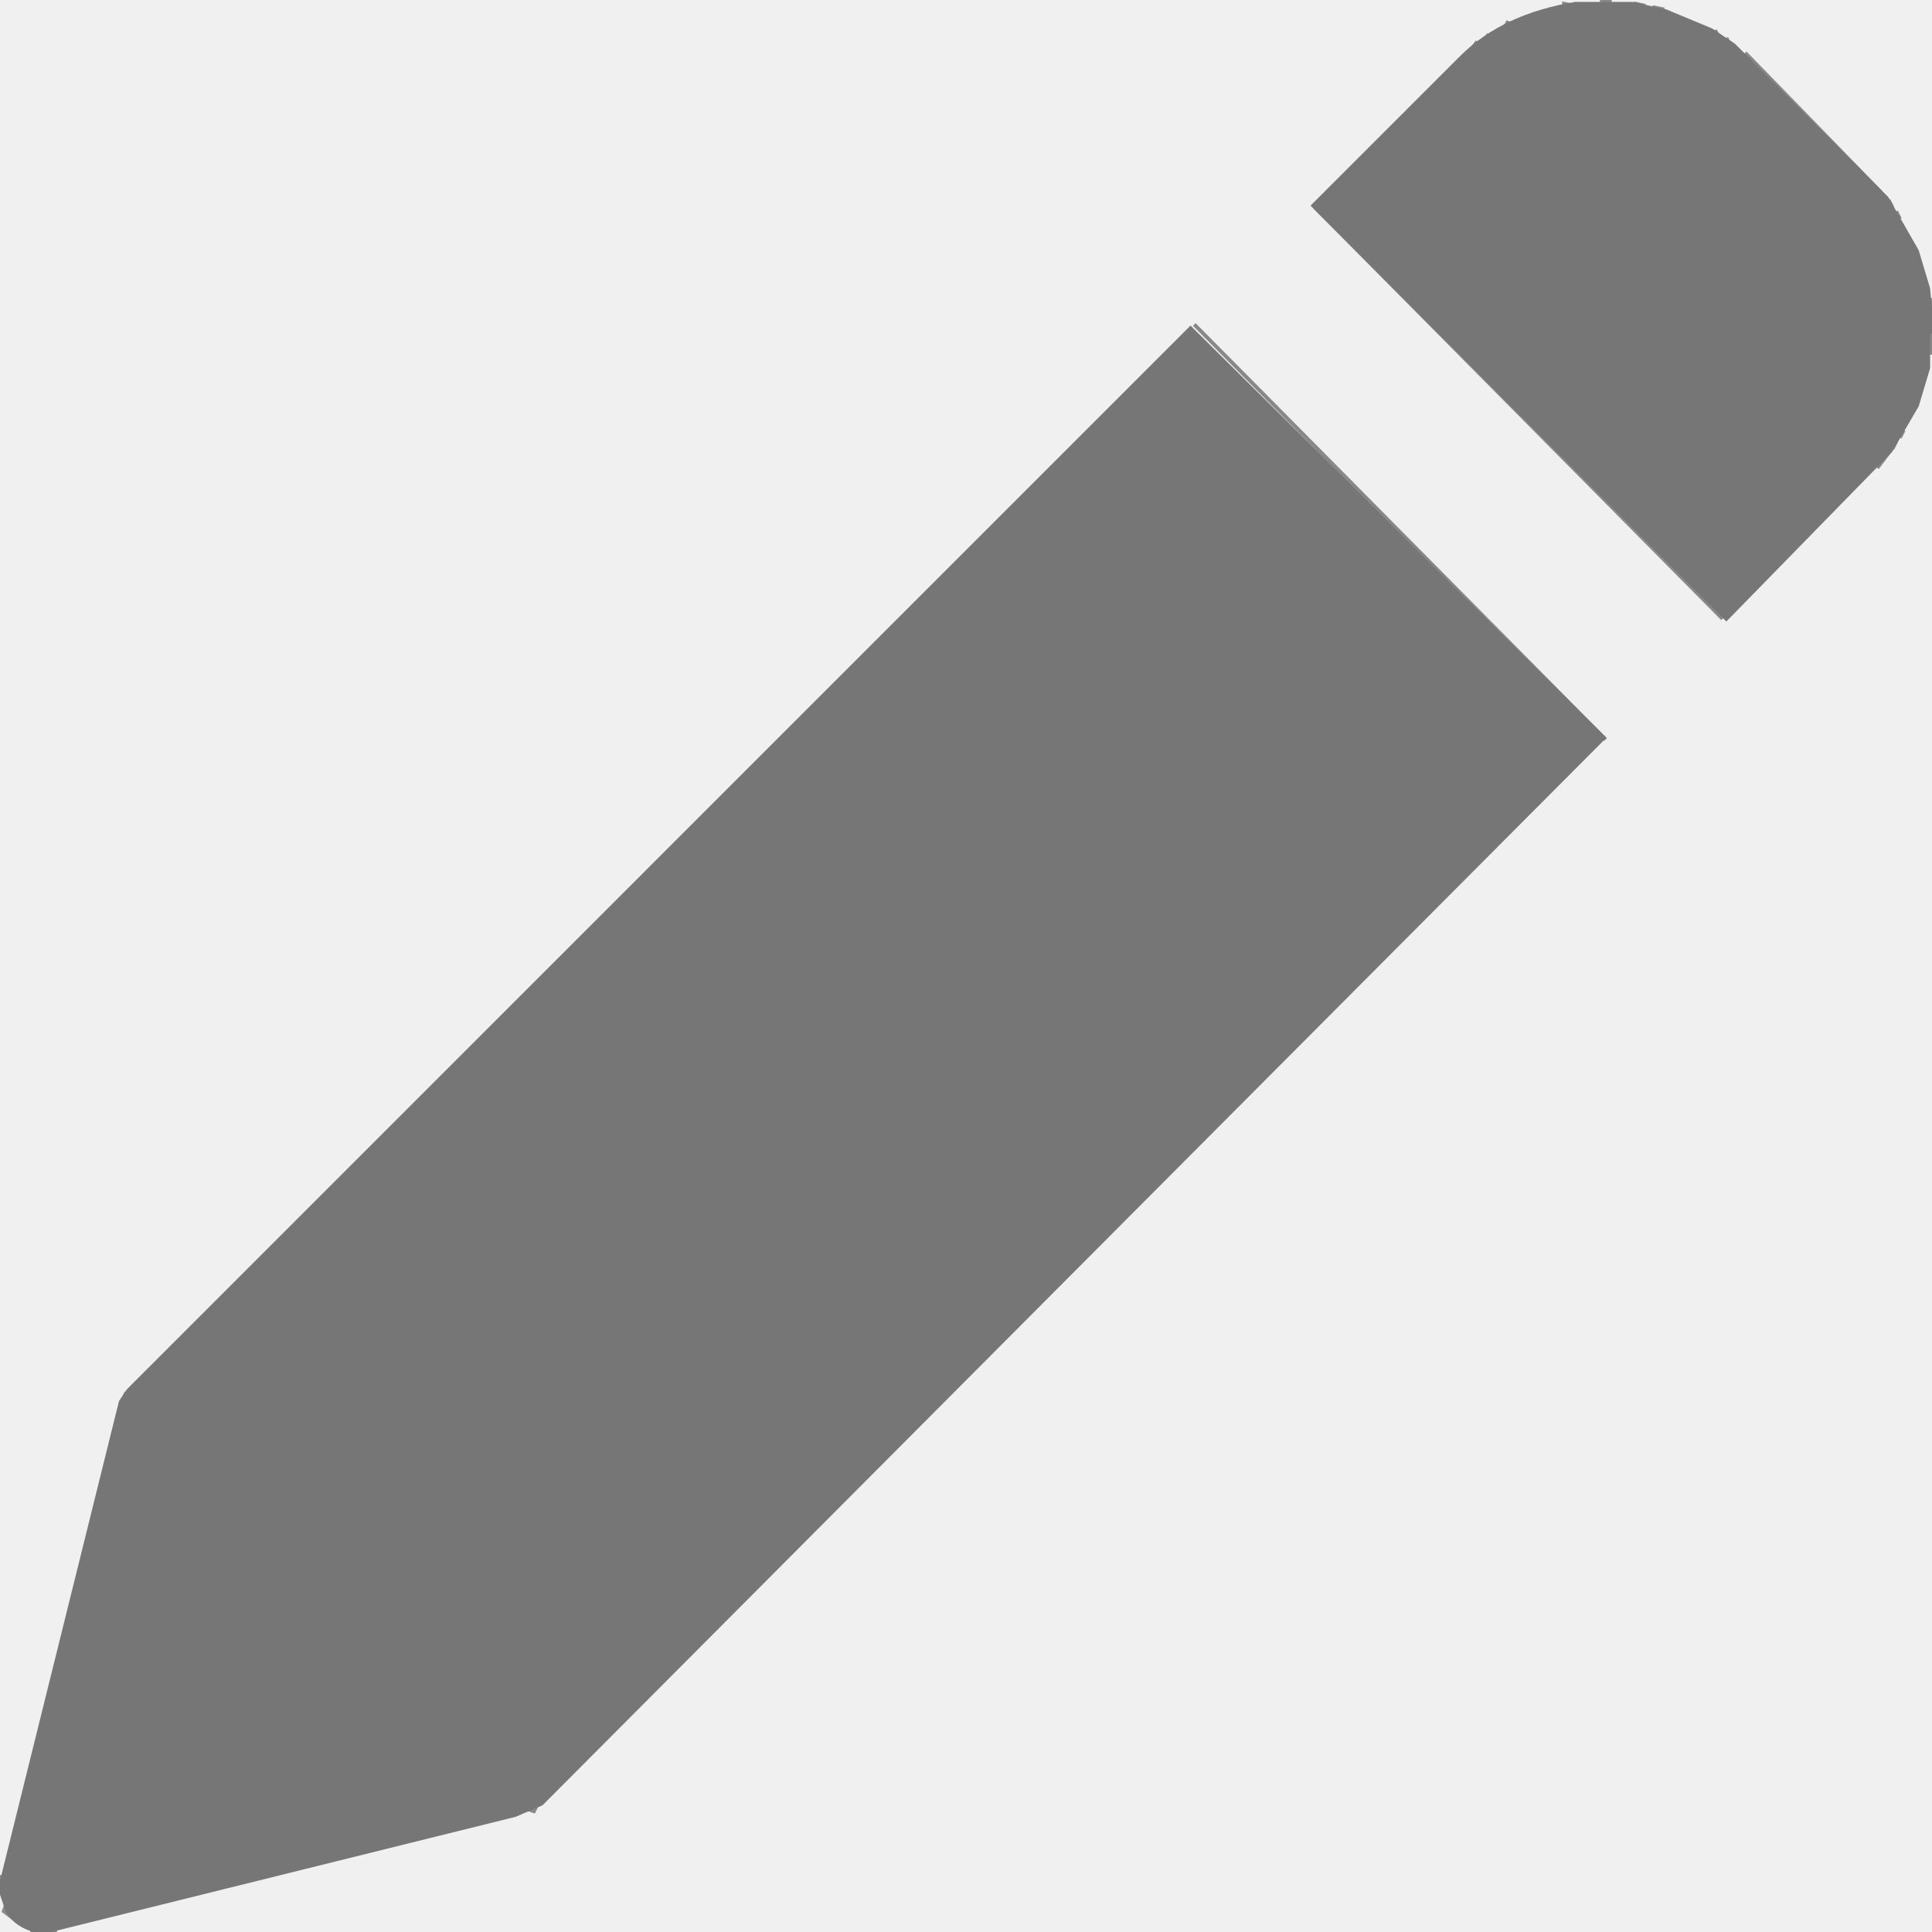
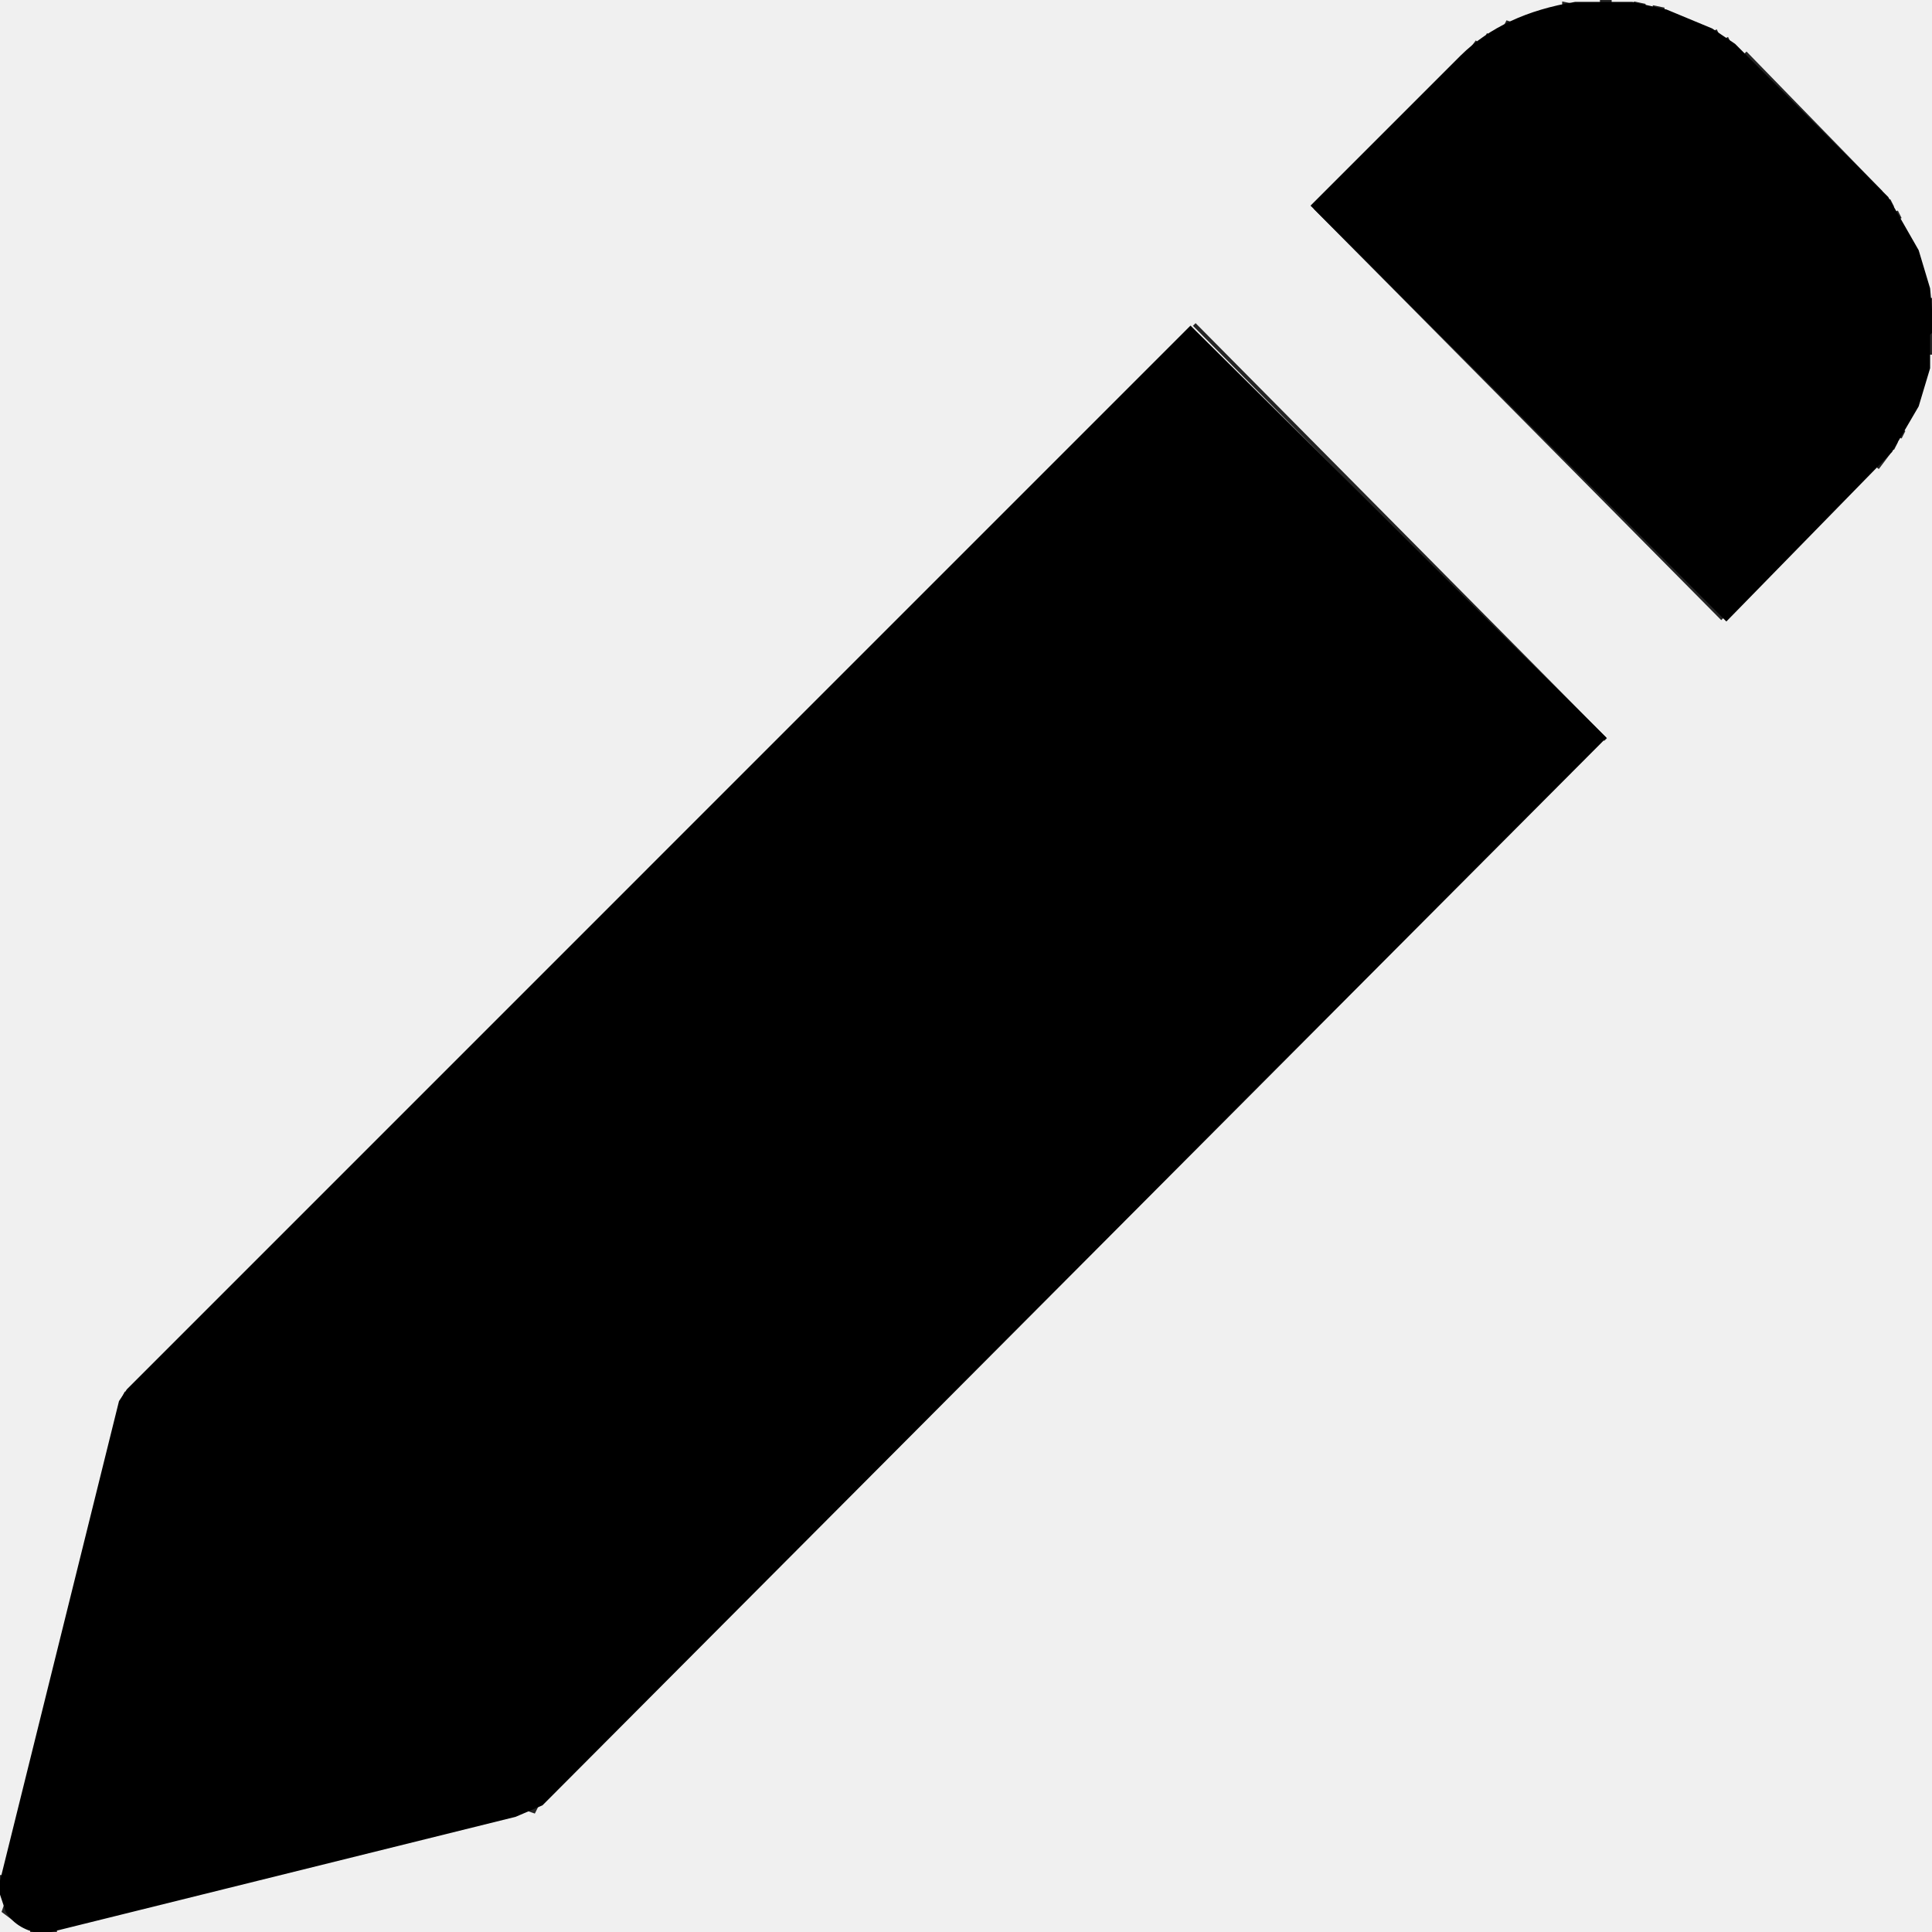
<svg xmlns="http://www.w3.org/2000/svg" width="20" height="20" viewBox="0 0 20 20" fill="none">
  <g clip-path="url(#clip0_85_866)">
-     <path opacity="0.851" d="M16.582 0L16.68 0.02L16.582 0.039V0Z" fill="#767676" stroke="#767676" stroke-width="0.039" />
-     <path opacity="0.851" d="M16.191 0.039L16.289 0.059L16.191 0.078V0.039Z" fill="#767676" stroke="#767676" stroke-width="0.039" />
-     <path opacity="0.851" d="M16.934 0.039L17.031 0.059L16.934 0.078V0.039Z" fill="#767676" stroke="#767676" stroke-width="0.039" />
-     <path opacity="0.851" d="M17.129 0.078L17.227 0.098L17.129 0.117V0.078Z" fill="#767676" stroke="#767676" stroke-width="0.039" />
-     <path opacity="0.851" d="M15.605 0.234L15.664 0.254L15.566 0.312L15.605 0.234Z" fill="#767676" stroke="#767676" stroke-width="0.039" />
-     <path opacity="0.851" d="M17.754 0.312L17.793 0.391" stroke="#767676" stroke-width="0.039" />
-     <path opacity="0.851" d="M15.41 0.352L15.371 0.43" stroke="#767676" stroke-width="0.039" />
-     <path opacity="0.851" d="M17.871 0.391L17.91 0.469" stroke="#767676" stroke-width="0.039" />
-     <path opacity="0.851" d="M15.293 0.43L15.176 0.586" stroke="#767676" stroke-width="0.039" />
-     <path opacity="0.851" d="M18.066 0.547L19.473 1.992" stroke="#767676" stroke-width="0.039" />
-     <path opacity="0.851" d="M19.551 2.07L19.59 2.148" stroke="#767676" stroke-width="0.039" />
-     <path opacity="0.851" d="M13.613 2.148L17.832 6.406" stroke="#767676" stroke-width="0.039" />
-     <path opacity="0.851" d="M19.629 2.188L19.668 2.266" stroke="#767676" stroke-width="0.039" />
-     <path opacity="0.851" d="M19.98 3.086L20 3.301H19.961L19.98 3.086Z" fill="#767676" stroke="#767676" stroke-width="0.039" />
-     <path opacity="0.851" d="M12.363 3.359L16.621 7.656" stroke="#767676" stroke-width="0.039" />
-     <path opacity="0.851" d="M19.98 3.438L20 3.652H19.961L19.98 3.438Z" fill="#767676" stroke="#767676" stroke-width="0.039" />
-     <path opacity="0.851" d="M19.707 4.453L19.668 4.531" stroke="#767676" stroke-width="0.039" />
-     <path opacity="0.851" d="M19.629 4.57L19.59 4.648" stroke="#767676" stroke-width="0.039" />
-     <path opacity="0.851" d="M19.551 4.688L19.434 4.844" stroke="#767676" stroke-width="0.039" />
-     <path opacity="0.851" d="M1.309 14.414L1.27 14.492" stroke="#767676" stroke-width="0.039" />
-     <path opacity="0.851" d="M5.566 18.672L5.527 18.75L5.469 18.73L5.566 18.672Z" fill="#767676" stroke="#767676" stroke-width="0.039" />
-     <path opacity="0.851" d="M0.02 19.414L0.039 19.512H0L0.02 19.414Z" fill="#767676" stroke="#767676" stroke-width="0.039" />
-     <path opacity="0.851" d="M0.059 19.727L0.195 19.902L0.039 19.785L0.059 19.727Z" fill="#767676" stroke="#767676" stroke-width="0.039" />
-     <path opacity="0.851" d="M0.332 19.961L0.43 19.98L0.332 20V19.961Z" fill="#767676" stroke="#767676" stroke-width="0.039" />
-     <path opacity="0.851" d="M0.488 19.961L0.586 19.98L0.488 20V19.961Z" fill="#767676" stroke="#767676" stroke-width="0.039" />
-     <path d="M16.309 0.039H16.895L17.246 0.117L17.715 0.312L17.949 0.469L19.531 2.051L19.844 2.598L19.961 2.988L20 3.418L19.961 3.457V3.809L19.844 4.199L19.57 4.668L17.871 6.406L13.594 2.129L15.137 0.586C15.426 0.302 15.816 0.12 16.309 0.039Z" fill="#767676" stroke="#767676" stroke-width="0.039" />
-     <path d="M12.324 3.398L16.602 7.637L5.605 18.672L5.332 18.789L0.449 20C0.277 19.977 0.154 19.905 0.078 19.785L0 19.551L1.25 14.512L1.328 14.395L12.324 3.398Z" fill="#767676" stroke="#767676" stroke-width="0.039" />
+     <path opacity="0.851" d="M16.582 0L16.68 0.02L16.582 0.039V0Z" fill="currentColor" stroke="currentColor" stroke-width="0.039" />
+     <path opacity="0.851" d="M16.191 0.039L16.289 0.059L16.191 0.078V0.039Z" fill="currentColor" stroke="currentColor" stroke-width="0.039" />
+     <path opacity="0.851" d="M16.934 0.039L17.031 0.059L16.934 0.078V0.039Z" fill="currentColor" stroke="currentColor" stroke-width="0.039" />
+     <path opacity="0.851" d="M17.129 0.078L17.227 0.098L17.129 0.117V0.078Z" fill="currentColor" stroke="currentColor" stroke-width="0.039" />
+     <path opacity="0.851" d="M15.605 0.234L15.664 0.254L15.566 0.312L15.605 0.234Z" fill="currentColor" stroke="currentColor" stroke-width="0.039" />
+     <path opacity="0.851" d="M17.754 0.312L17.793 0.391" stroke="currentColor" stroke-width="0.039" />
+     <path opacity="0.851" d="M15.41 0.352L15.371 0.43" stroke="currentColor" stroke-width="0.039" />
+     <path opacity="0.851" d="M17.871 0.391L17.91 0.469" stroke="currentColor" stroke-width="0.039" />
+     <path opacity="0.851" d="M15.293 0.43L15.176 0.586" stroke="currentColor" stroke-width="0.039" />
+     <path opacity="0.851" d="M18.066 0.547L19.473 1.992" stroke="currentColor" stroke-width="0.039" />
+     <path opacity="0.851" d="M19.551 2.07L19.59 2.148" stroke="currentColor" stroke-width="0.039" />
+     <path opacity="0.851" d="M13.613 2.148L17.832 6.406" stroke="currentColor" stroke-width="0.039" />
+     <path opacity="0.851" d="M19.629 2.188L19.668 2.266" stroke="currentColor" stroke-width="0.039" />
+     <path opacity="0.851" d="M19.98 3.086L20 3.301H19.961L19.98 3.086Z" fill="currentColor" stroke="currentColor" stroke-width="0.039" />
+     <path opacity="0.851" d="M12.363 3.359L16.621 7.656" stroke="currentColor" stroke-width="0.039" />
+     <path opacity="0.851" d="M19.98 3.438L20 3.652H19.961L19.98 3.438Z" fill="currentColor" stroke="currentColor" stroke-width="0.039" />
+     <path opacity="0.851" d="M19.707 4.453L19.668 4.531" stroke="currentColor" stroke-width="0.039" />
+     <path opacity="0.851" d="M19.629 4.57L19.59 4.648" stroke="currentColor" stroke-width="0.039" />
+     <path opacity="0.851" d="M19.551 4.688L19.434 4.844" stroke="currentColor" stroke-width="0.039" />
+     <path opacity="0.851" d="M1.309 14.414L1.27 14.492" stroke="currentColor" stroke-width="0.039" />
+     <path opacity="0.851" d="M5.566 18.672L5.527 18.75L5.469 18.73L5.566 18.672Z" fill="currentColor" stroke="currentColor" stroke-width="0.039" />
+     <path opacity="0.851" d="M0.02 19.414L0.039 19.512H0L0.02 19.414Z" fill="currentColor" stroke="currentColor" stroke-width="0.039" />
+     <path opacity="0.851" d="M0.059 19.727L0.195 19.902L0.039 19.785L0.059 19.727Z" fill="currentColor" stroke="currentColor" stroke-width="0.039" />
+     <path opacity="0.851" d="M0.332 19.961L0.43 19.98L0.332 20V19.961Z" fill="currentColor" stroke="currentColor" stroke-width="0.039" />
+     <path opacity="0.851" d="M0.488 19.961L0.586 19.98L0.488 20V19.961Z" fill="currentColor" stroke="currentColor" stroke-width="0.039" />
+     <path d="M16.309 0.039H16.895L17.246 0.117L17.715 0.312L17.949 0.469L19.531 2.051L19.844 2.598L19.961 2.988L20 3.418L19.961 3.457V3.809L19.844 4.199L19.57 4.668L17.871 6.406L13.594 2.129L15.137 0.586C15.426 0.302 15.816 0.12 16.309 0.039Z" fill="currentColor" stroke="currentColor" stroke-width="0.039" />
+     <path d="M12.324 3.398L16.602 7.637L5.605 18.672L5.332 18.789L0.449 20C0.277 19.977 0.154 19.905 0.078 19.785L0 19.551L1.25 14.512L1.328 14.395L12.324 3.398Z" fill="currentColor" stroke="currentColor" stroke-width="0.039" />
  </g>
  <defs>
    <clipPath id="clip0_85_866">
      <rect width="20" height="20" fill="white" />
    </clipPath>
  </defs>
</svg>
